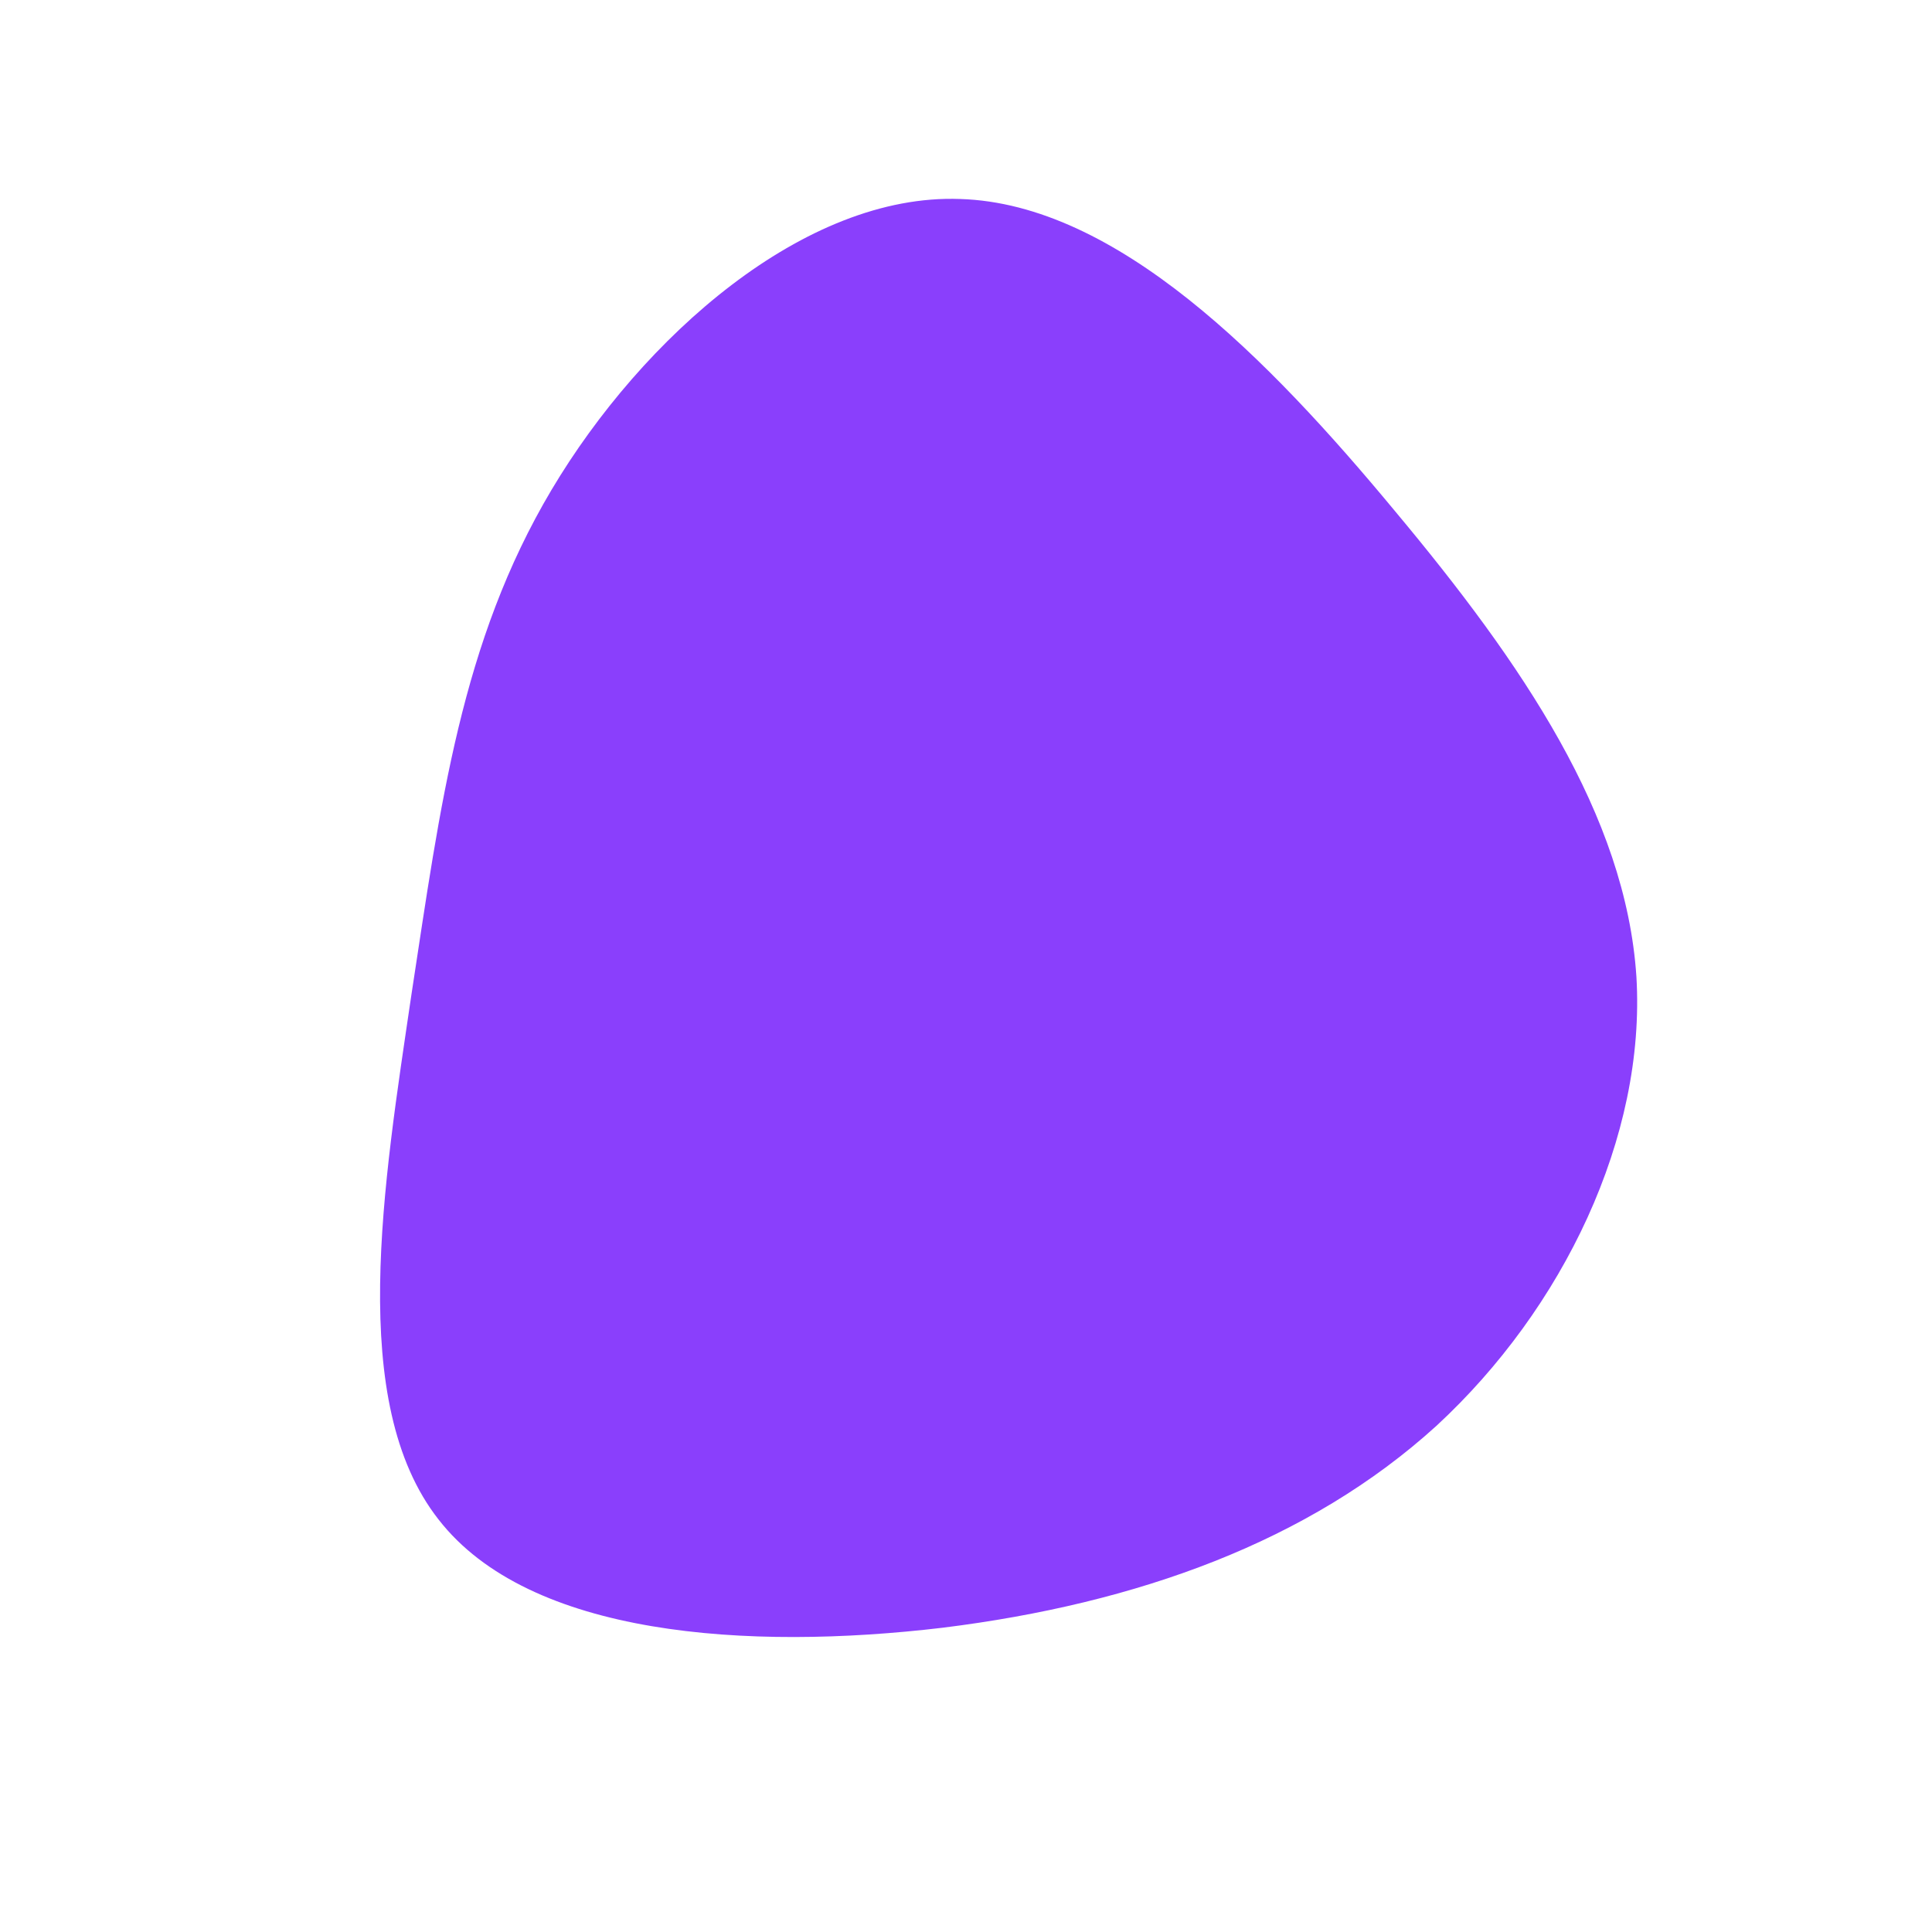
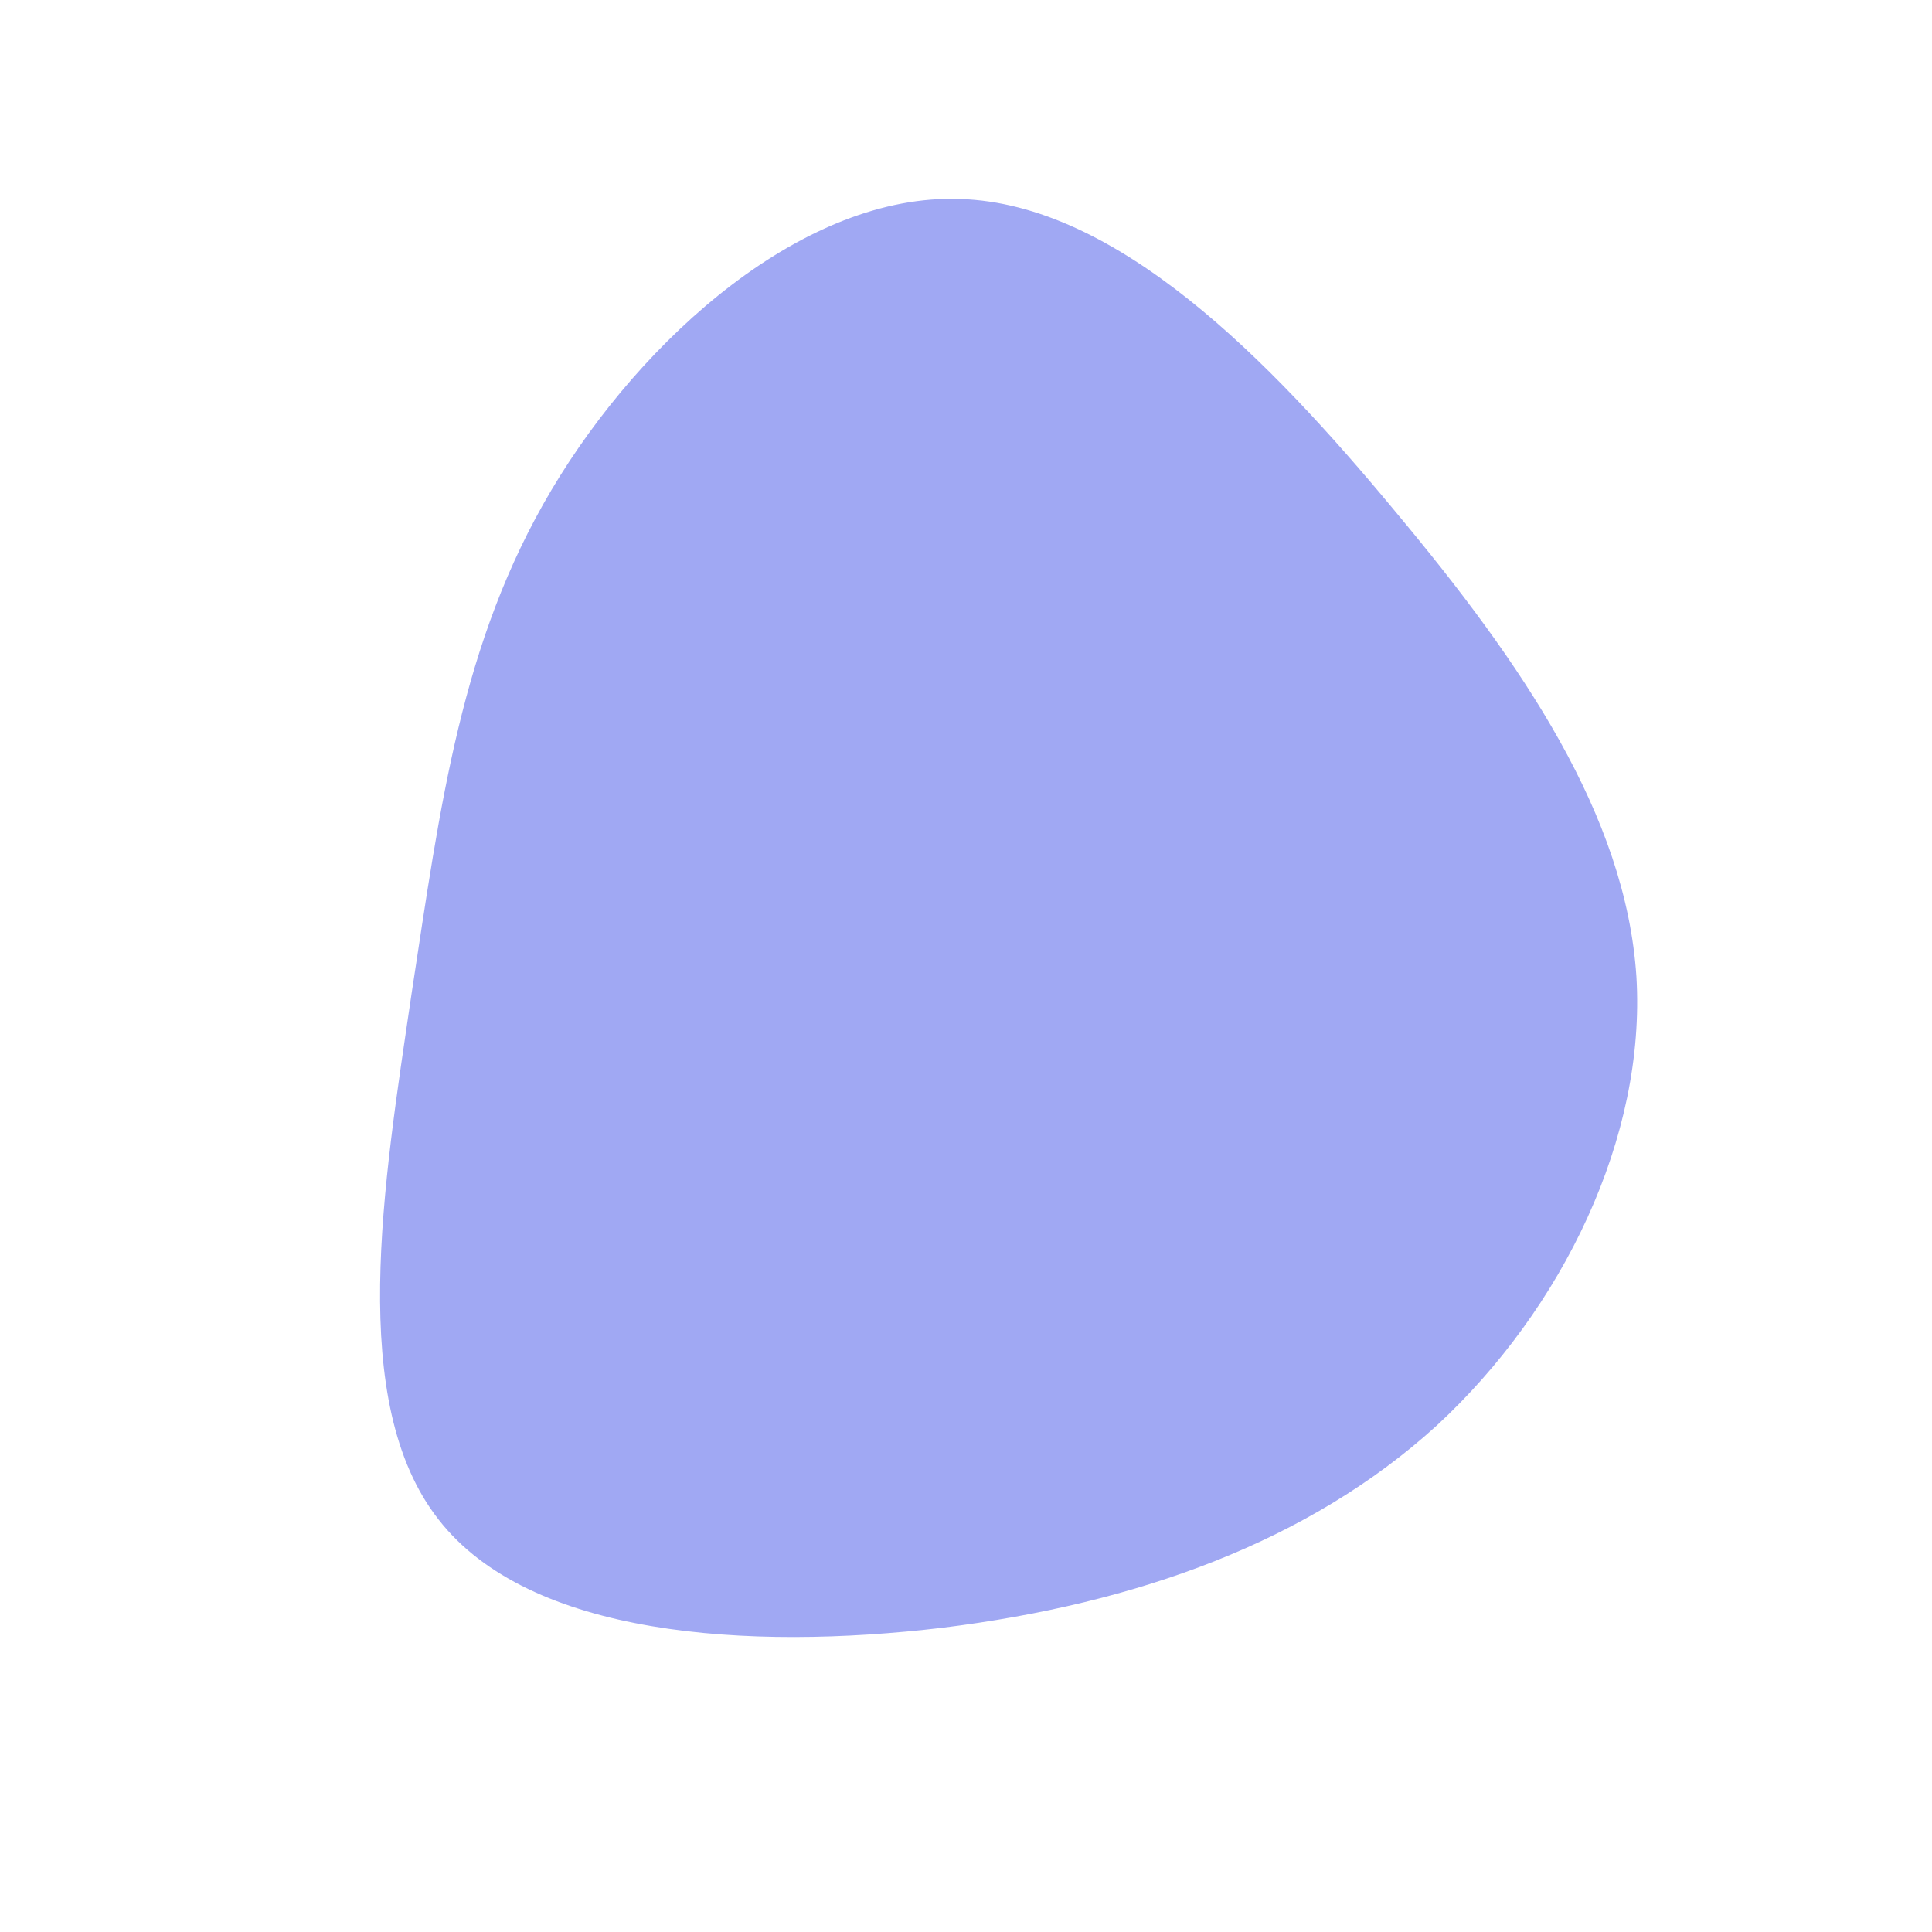
<svg xmlns="http://www.w3.org/2000/svg" viewBox="0 0 200 200">
-   <path fill="#8A3FFC" d="M44.4,-47.1C57.6,-31.3,68.3,-15.6,69.4,1.1C70.4,17.7,61.8,35.5,48.7,47.6C35.5,59.6,17.7,66,-2.4,68.5C-22.6,70.9,-45.2,69.4,-54.6,57.3C-64.1,45.2,-60.3,22.6,-57.4,2.9C-54.4,-16.7,-52.3,-33.5,-42.9,-49.3C-33.5,-65.1,-16.7,-80,-0.6,-79.4C15.6,-78.9,31.3,-62.9,44.4,-47.1Z" transform="translate(100 100)" />
+   <path fill="#A0A8F3" d="M44.4,-47.1C57.6,-31.3,68.3,-15.6,69.4,1.1C70.4,17.7,61.8,35.5,48.7,47.6C35.5,59.6,17.7,66,-2.4,68.5C-22.6,70.9,-45.2,69.4,-54.6,57.3C-64.1,45.2,-60.3,22.6,-57.4,2.9C-54.4,-16.7,-52.3,-33.5,-42.9,-49.3C-33.5,-65.1,-16.7,-80,-0.6,-79.4C15.6,-78.9,31.3,-62.9,44.4,-47.1Z" transform="translate(100 100)" />
</svg>
